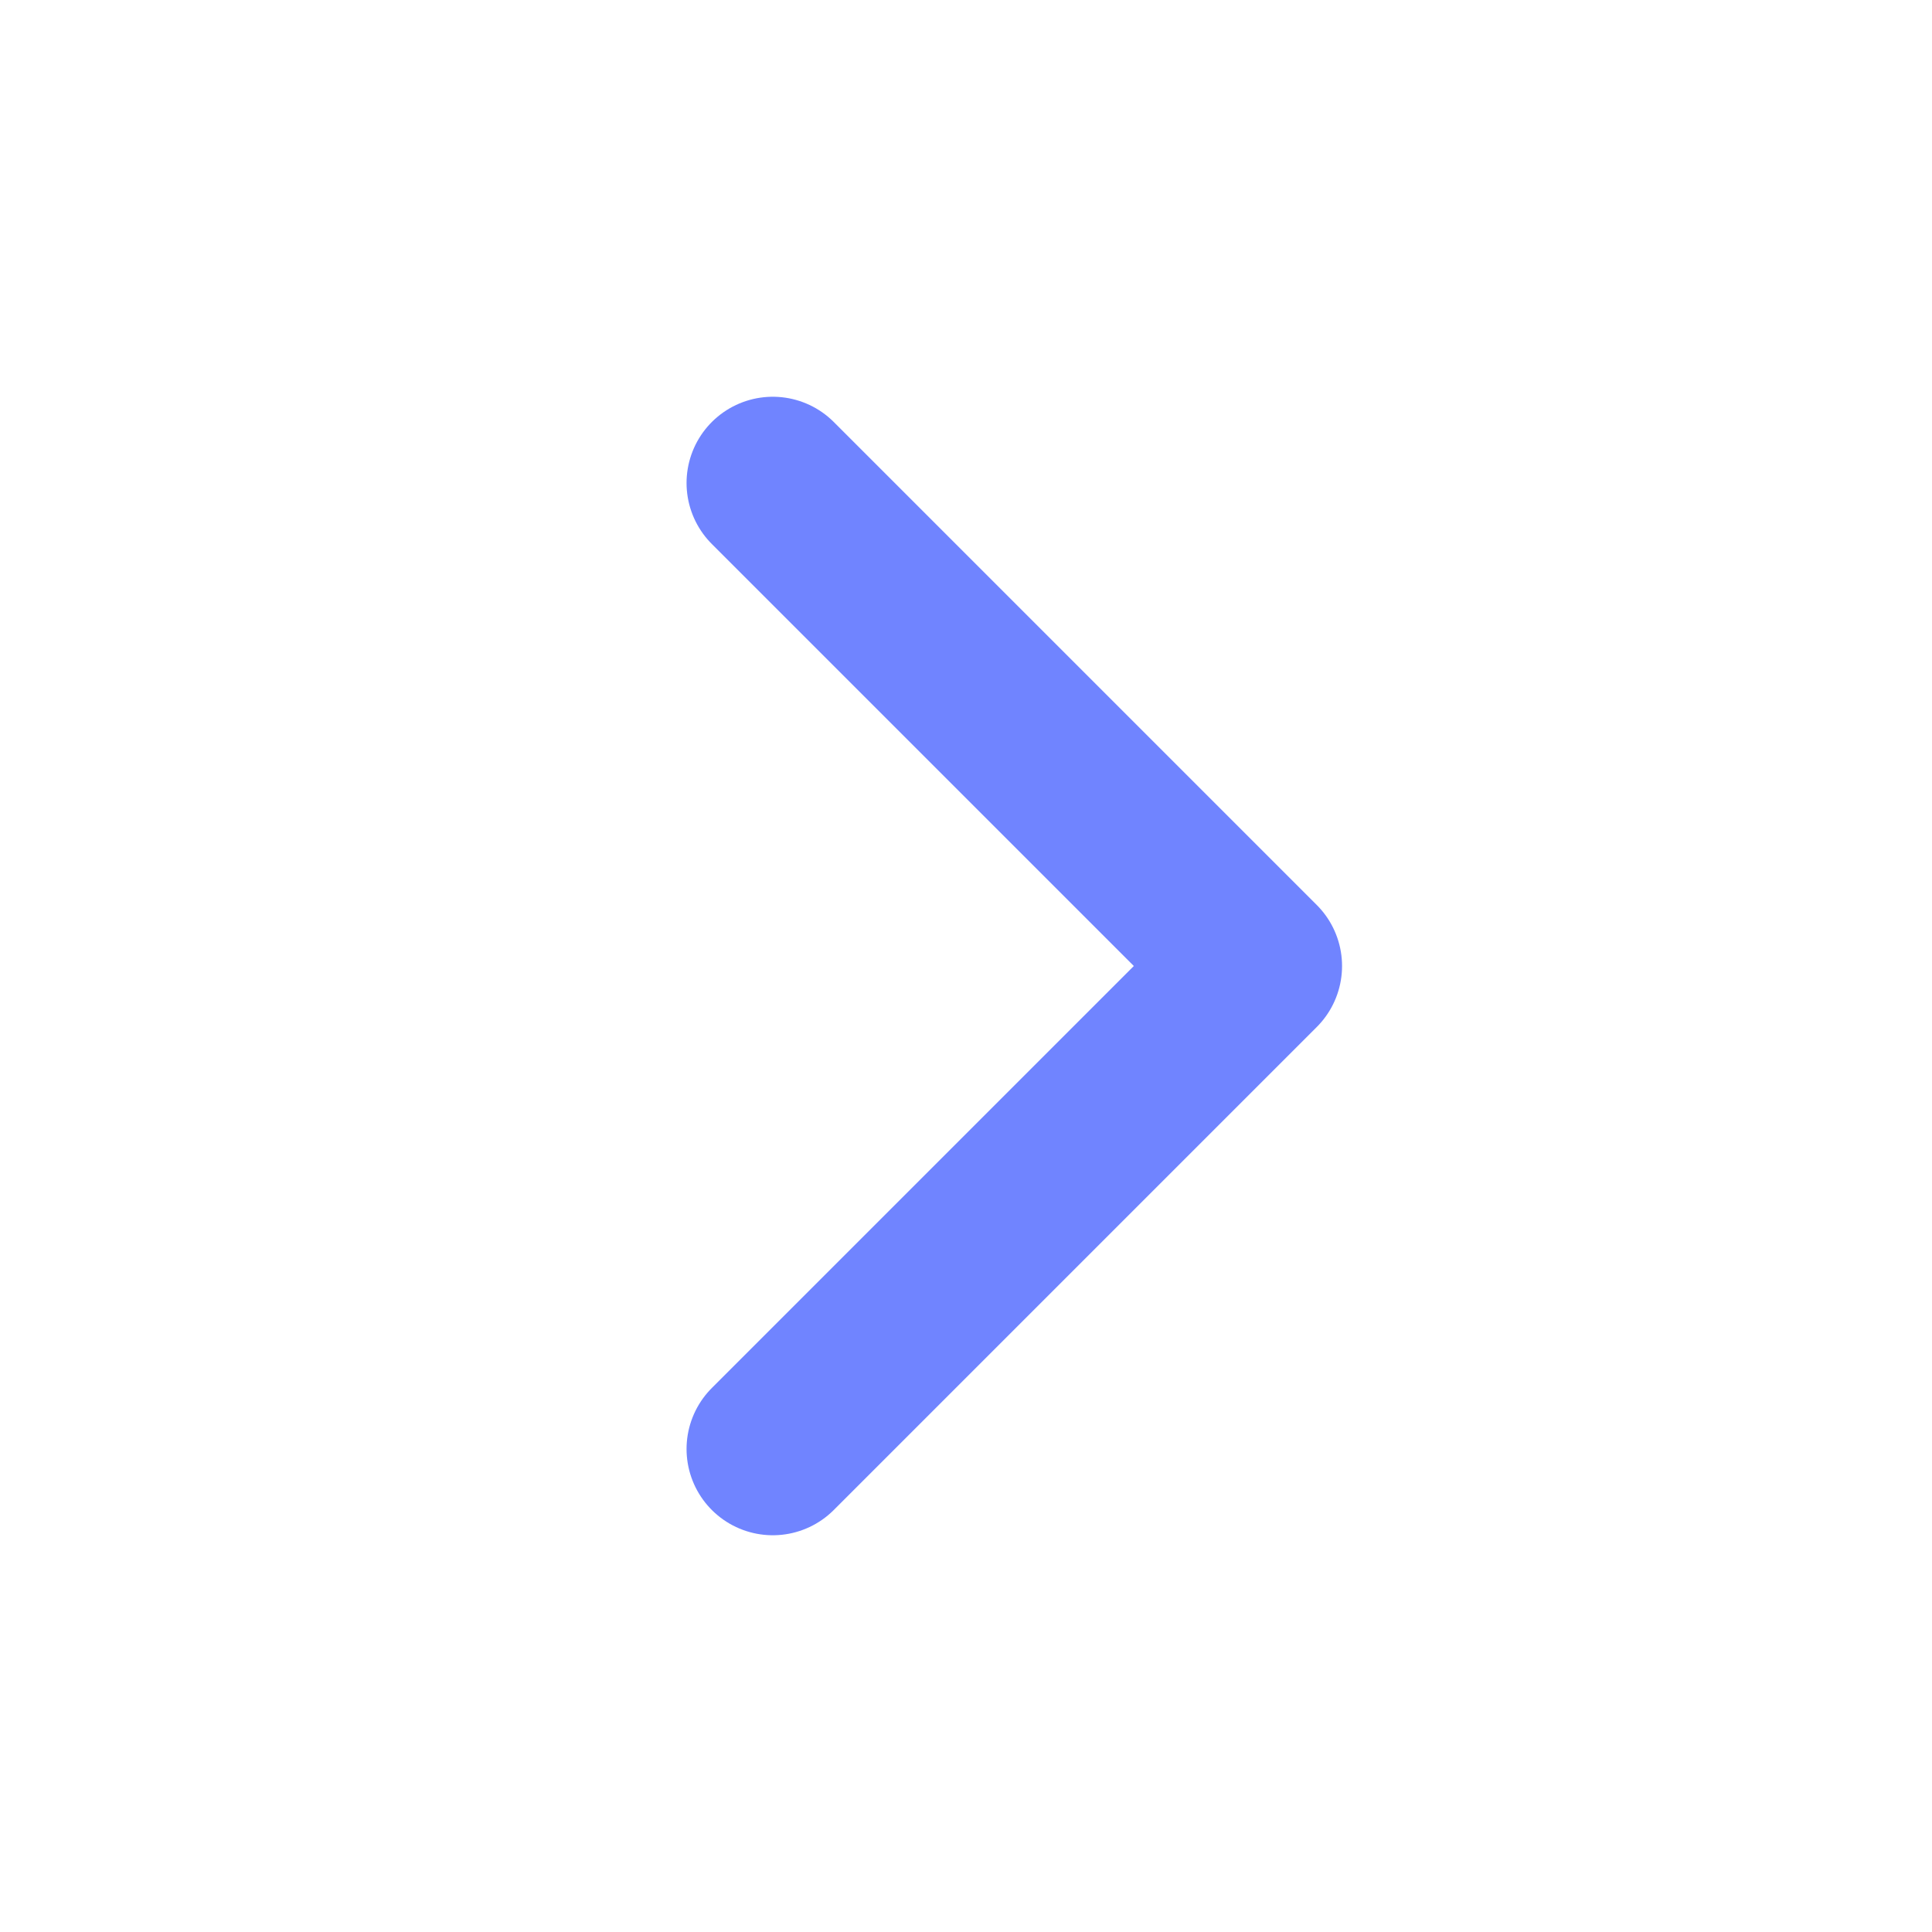
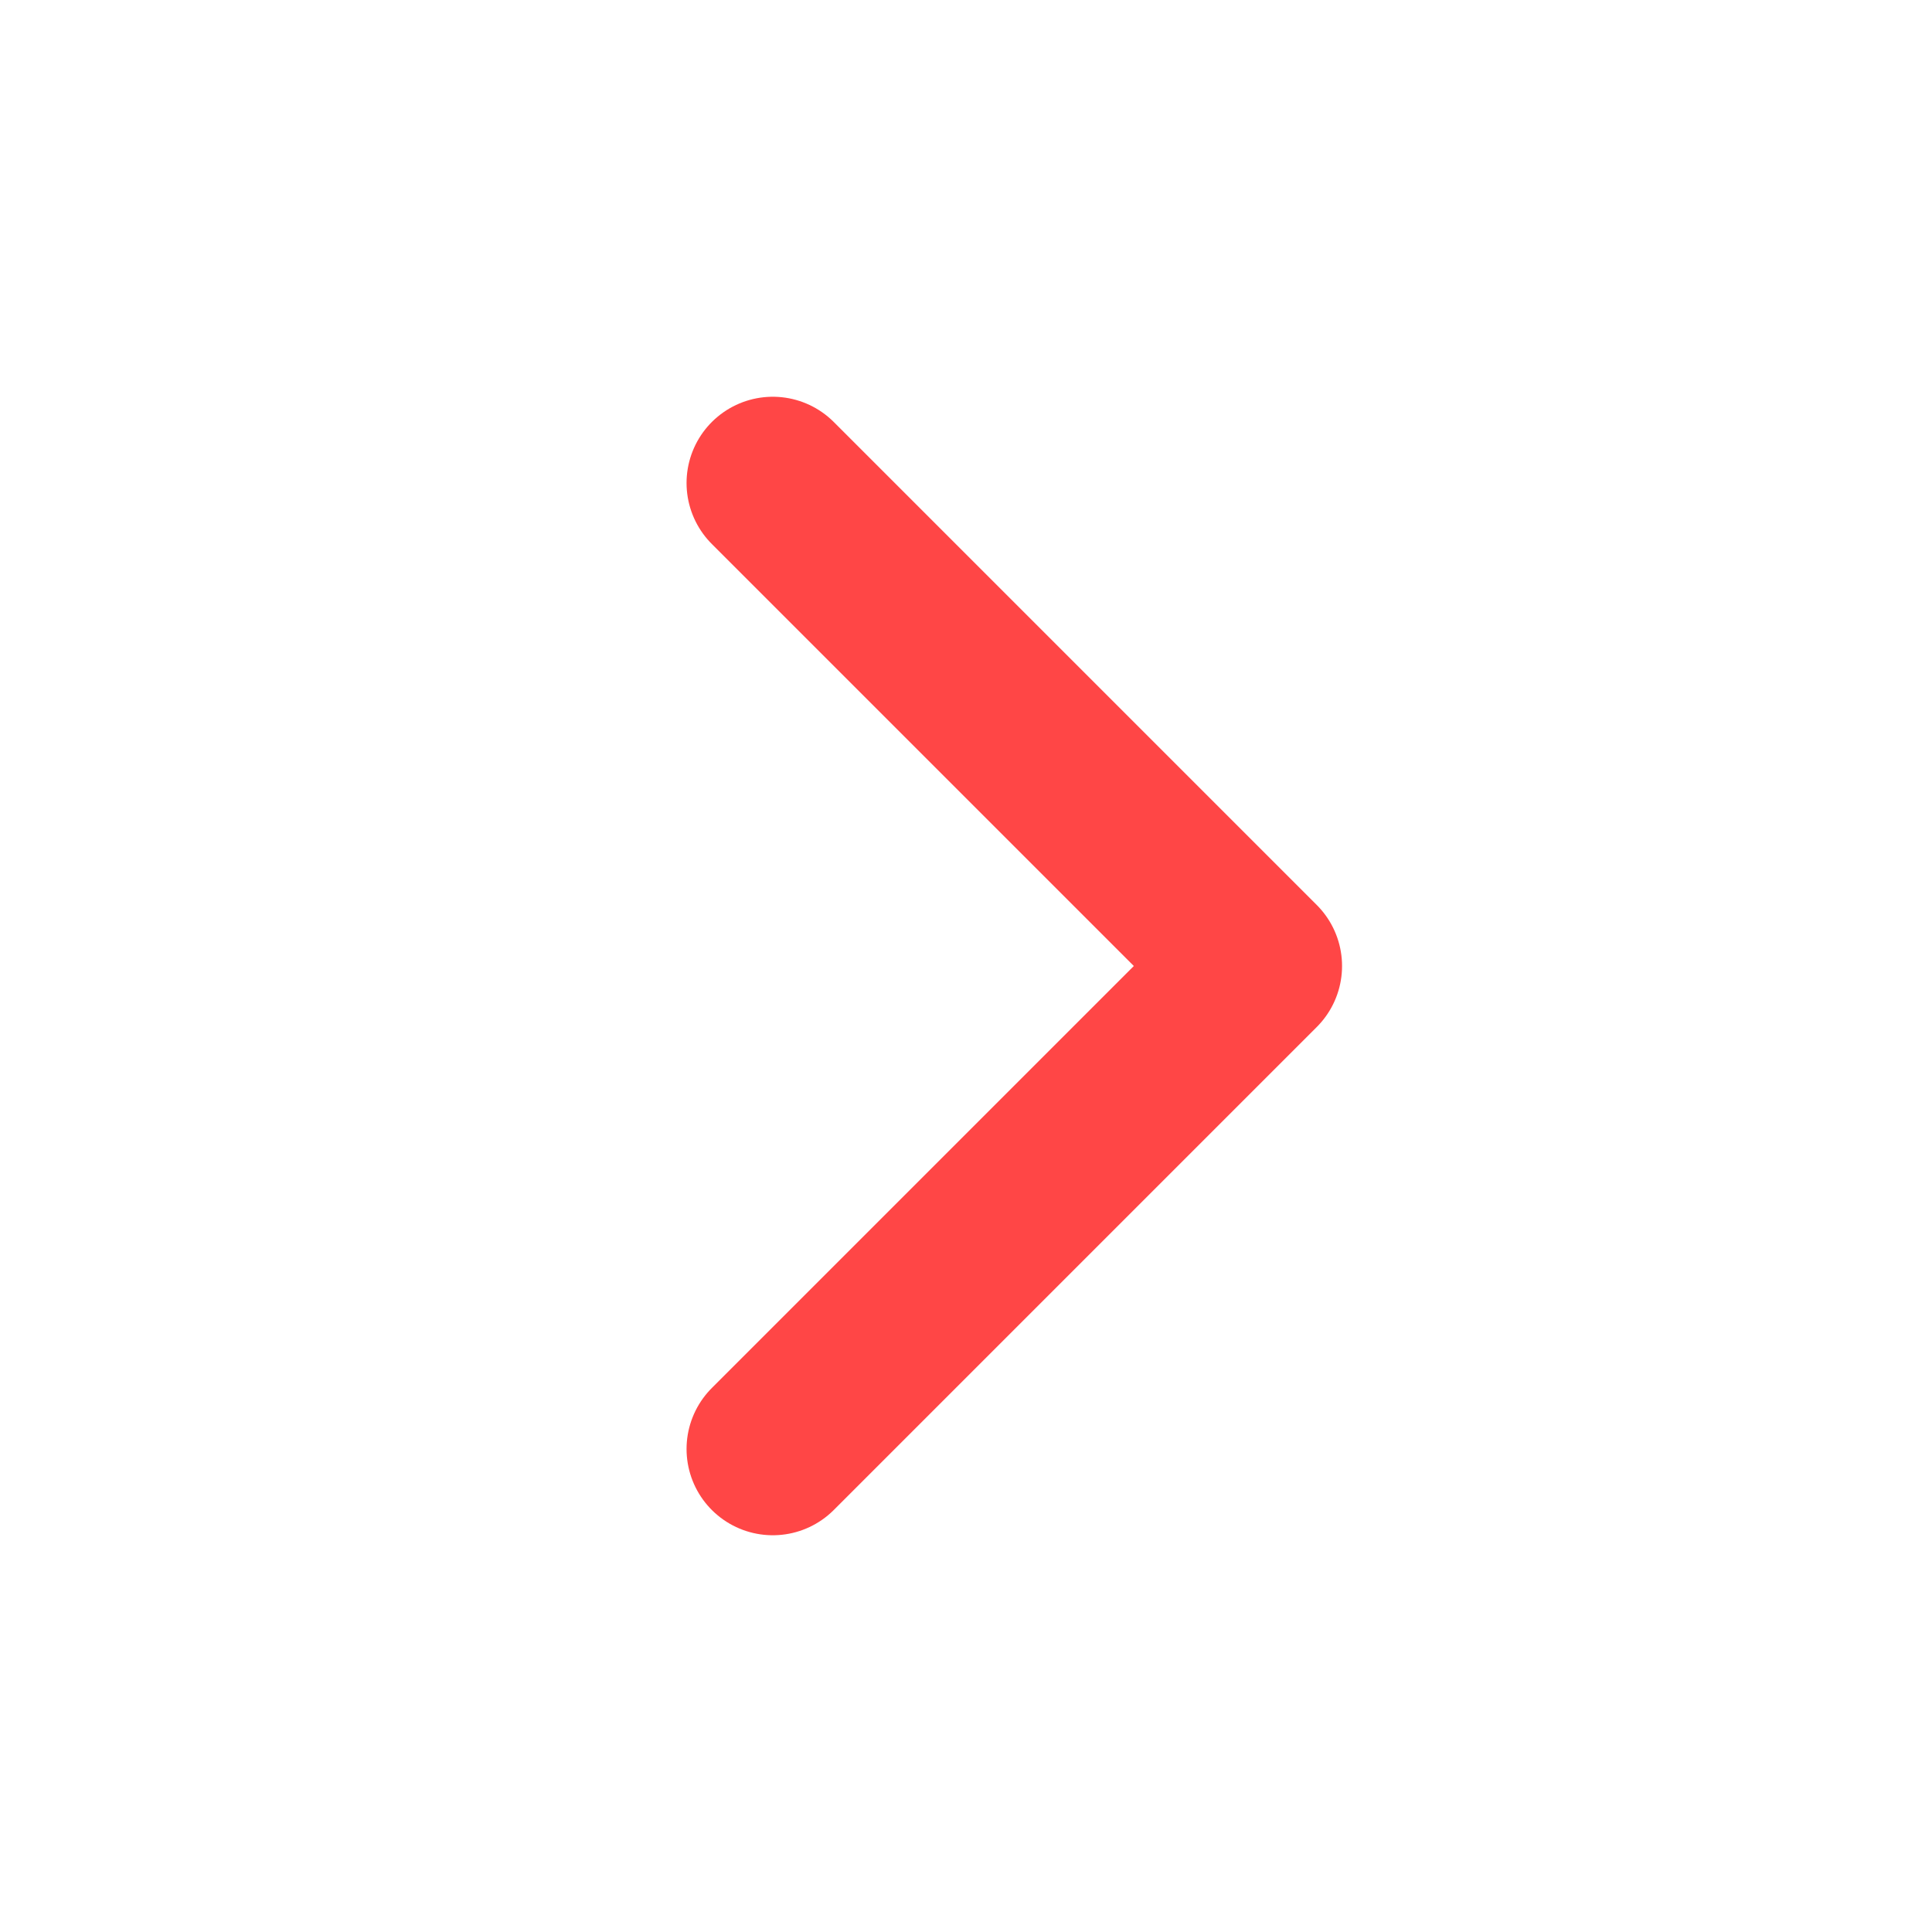
<svg xmlns="http://www.w3.org/2000/svg" width="14" height="14" viewBox="0 0 14 14" fill="none">
-   <path d="M5.6 3.5L9.1 7L5.6 10.5" stroke="#7084FF" stroke-width="1.25" stroke-linecap="round" stroke-linejoin="round" />
+   <path d="M5.6 3.5L9.1 7L5.6 10.5" stroke="#FF4646" stroke-width="1.25" stroke-linecap="round" stroke-linejoin="round" />
</svg>
